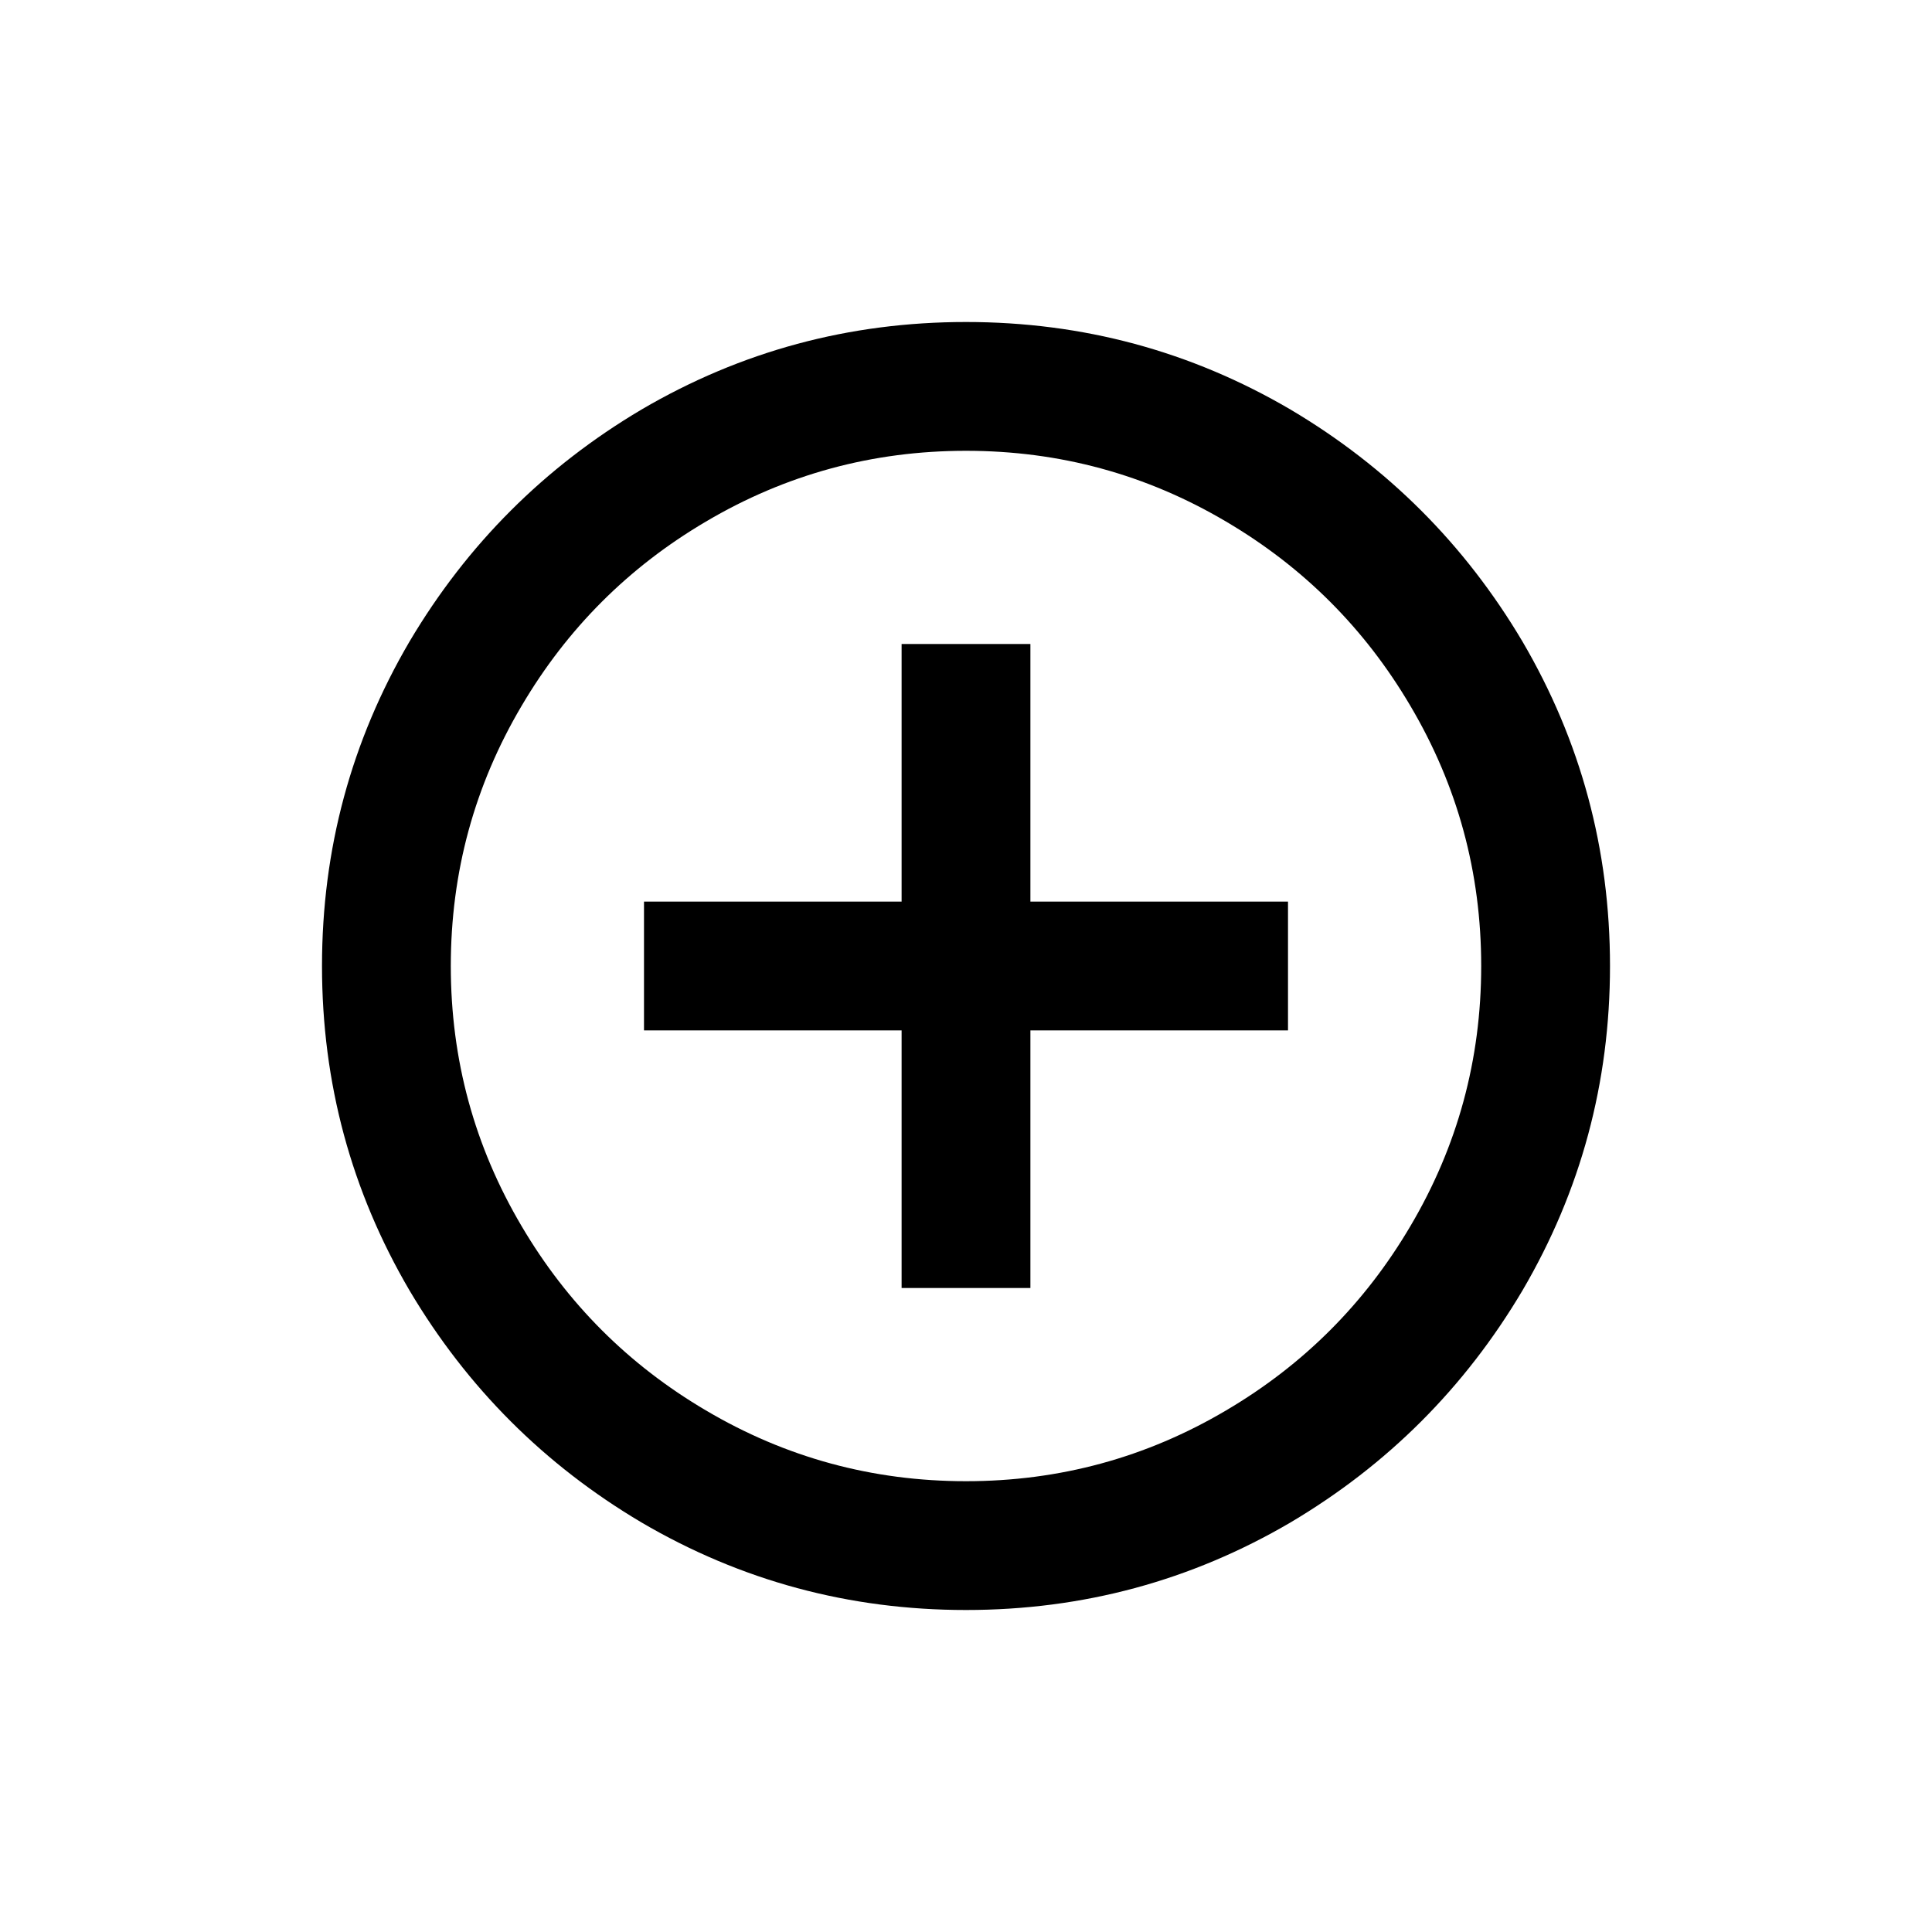
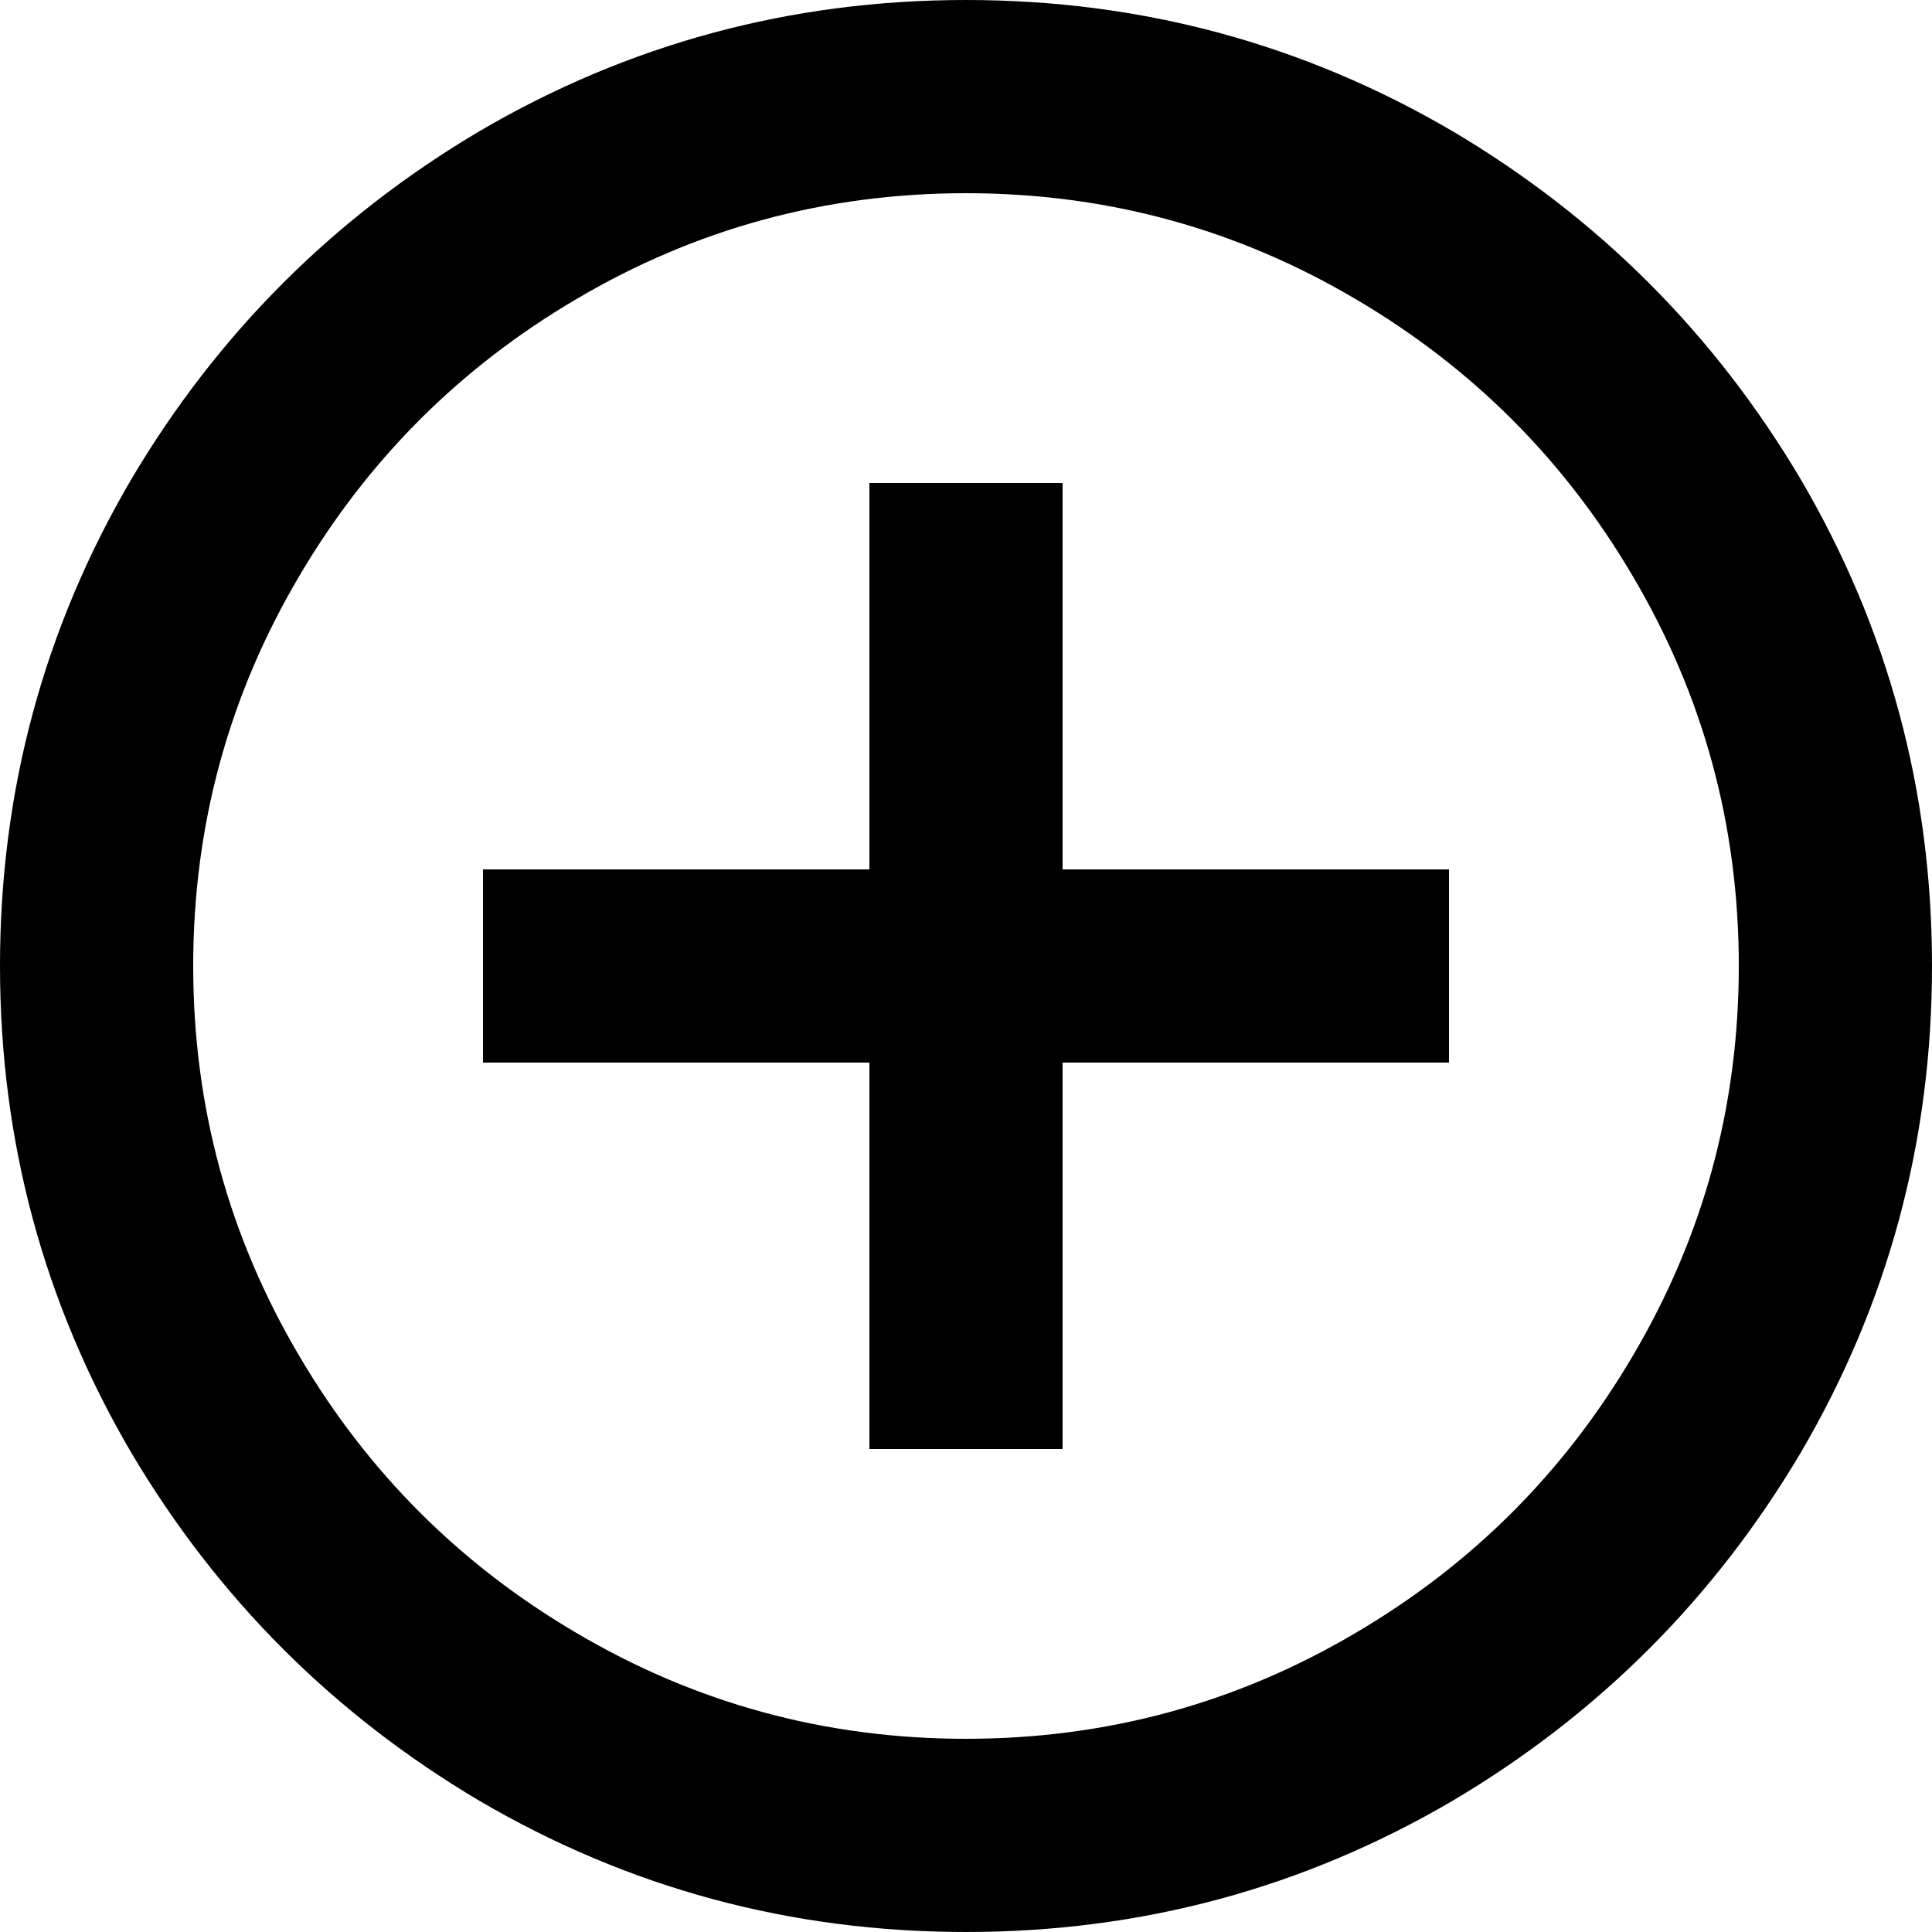
- <svg xmlns="http://www.w3.org/2000/svg" width="36px" height="36px" viewBox="0 0 36 36" version="1.1">
+ <svg xmlns="http://www.w3.org/2000/svg" width="24px" height="24px" viewBox="0 0 24 24" version="1.1">
  <g id="icon-add" stroke="none" stroke-width="1" fill="none" fill-rule="evenodd">
-     <path d="M16.8,16.8 L16.8,12 L19.2,12 L19.2,16.8 L24,16.8 L24,19.2 L19.2,19.2 L19.2,24 L16.8,24 L16.8,19.2 L12,19.2 L12,16.8 L16.8,16.8 Z M18,30 C15.824,30 13.808,29.456 11.952,28.368 C10.144,27.296 8.704,25.856 7.632,24.048 C6.544,22.192 6,20.176 6,18 C6,15.824 6.544,13.808 7.632,11.952 C8.704,10.144 10.144,8.704 11.952,7.632 C13.808,6.544 15.824,6 18,6 C20.176,6 22.192,6.544 24.048,7.632 C25.856,8.704 27.296,10.144 28.368,11.952 C29.456,13.808 30,15.824 30,18 C30,20.176 29.456,22.192 28.368,24.048 C27.296,25.856 25.856,27.296 24.048,28.368 C22.192,29.456 20.176,30 18,30 Z M18,27.6 C19.744,27.6 21.36,27.16 22.848,26.28 C24.288,25.432 25.432,24.288 26.28,22.848 C27.16,21.36 27.6,19.744 27.6,18 C27.6,16.256 27.16,14.64 26.28,13.152 C25.432,11.712 24.288,10.568 22.848,9.72 C21.36,8.84 19.744,8.4 18,8.4 C16.256,8.4 14.64,8.84 13.152,9.72 C11.712,10.568 10.568,11.712 9.72,13.152 C8.84,14.64 8.4,16.256 8.4,18 C8.4,19.744 8.84,21.36 9.72,22.848 C10.568,24.288 11.712,25.432 13.152,26.28 C14.64,27.16 16.256,27.6 18,27.6 Z" fill="#000000" />
+     <path d="M10.8,10.8 L10.8,6 L13.2,6 L13.2,10.8 L18,10.8 L18,13.2 L13.2,13.2 L13.2,18 L10.8,18 L10.8,13.2 L6,13.2 L6,10.8 L10.8,10.8 Z M12,24 C9.824,24 7.808,23.456 5.952,22.368 C4.144,21.296 2.704,19.856 1.632,18.048 C0.544,16.192 0,14.176 0,12 C0,9.824 0.544,7.808 1.632,5.952 C2.704,4.144 4.144,2.704 5.952,1.632 C7.808,0.544 9.824,0 12,0 C14.176,0 16.192,0.544 18.048,1.632 C19.856,2.704 21.296,4.144 22.368,5.952 C23.456,7.808 24,9.824 24,12 C24,14.176 23.456,16.192 22.368,18.048 C21.296,19.856 19.856,21.296 18.048,22.368 C16.192,23.456 14.176,24 12,24 Z M12,21.6 C13.744,21.6 15.36,21.16 16.848,20.28 C18.288,19.432 19.432,18.288 20.28,16.848 C21.16,15.36 21.6,13.744 21.6,12 C21.6,10.256 21.16,8.64 20.28,7.152 C19.432,5.712 18.288,4.568 16.848,3.72 C15.36,2.84 13.744,2.4 12,2.4 C10.256,2.4 8.64,2.84 7.152,3.72 C5.712,4.568 4.568,5.712 3.72,7.152 C2.84,8.64 2.4,10.256 2.4,12 C2.4,13.744 2.84,15.36 3.72,16.848 C4.568,18.288 5.712,19.432 7.152,20.28 C8.64,21.16 10.256,21.6 12,21.6 Z" fill="#000000" />
  </g>
</svg>
